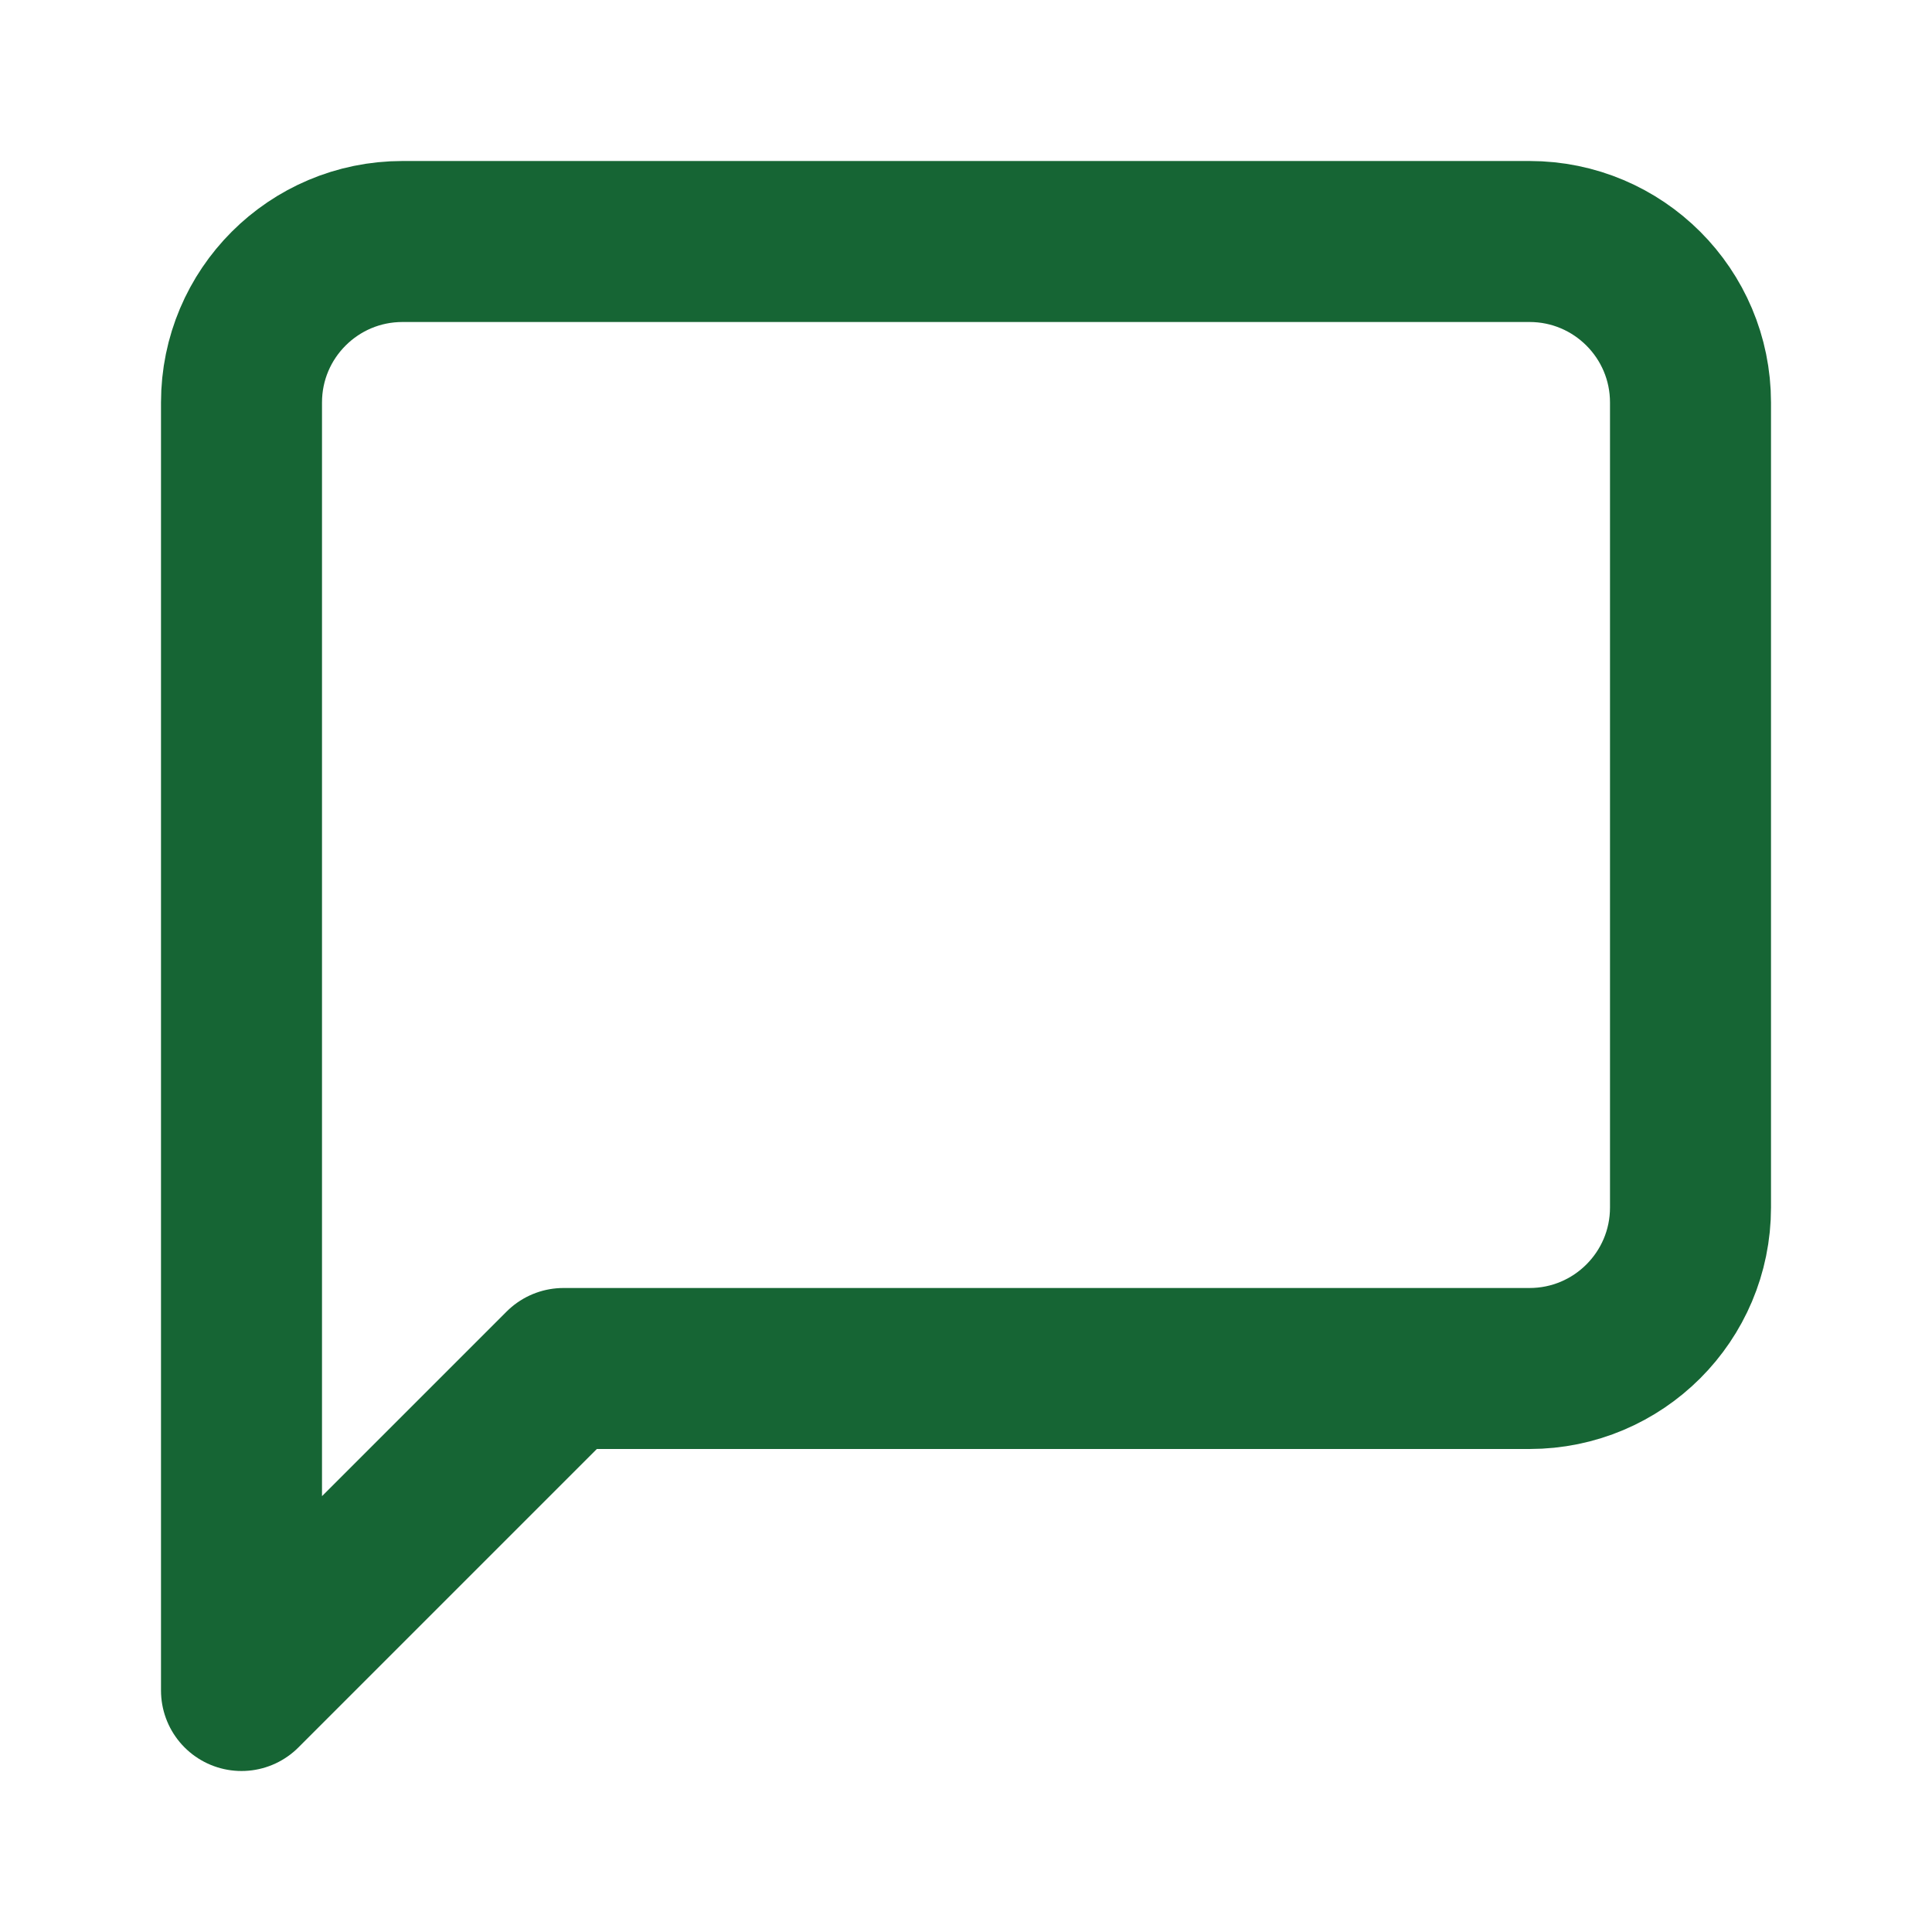
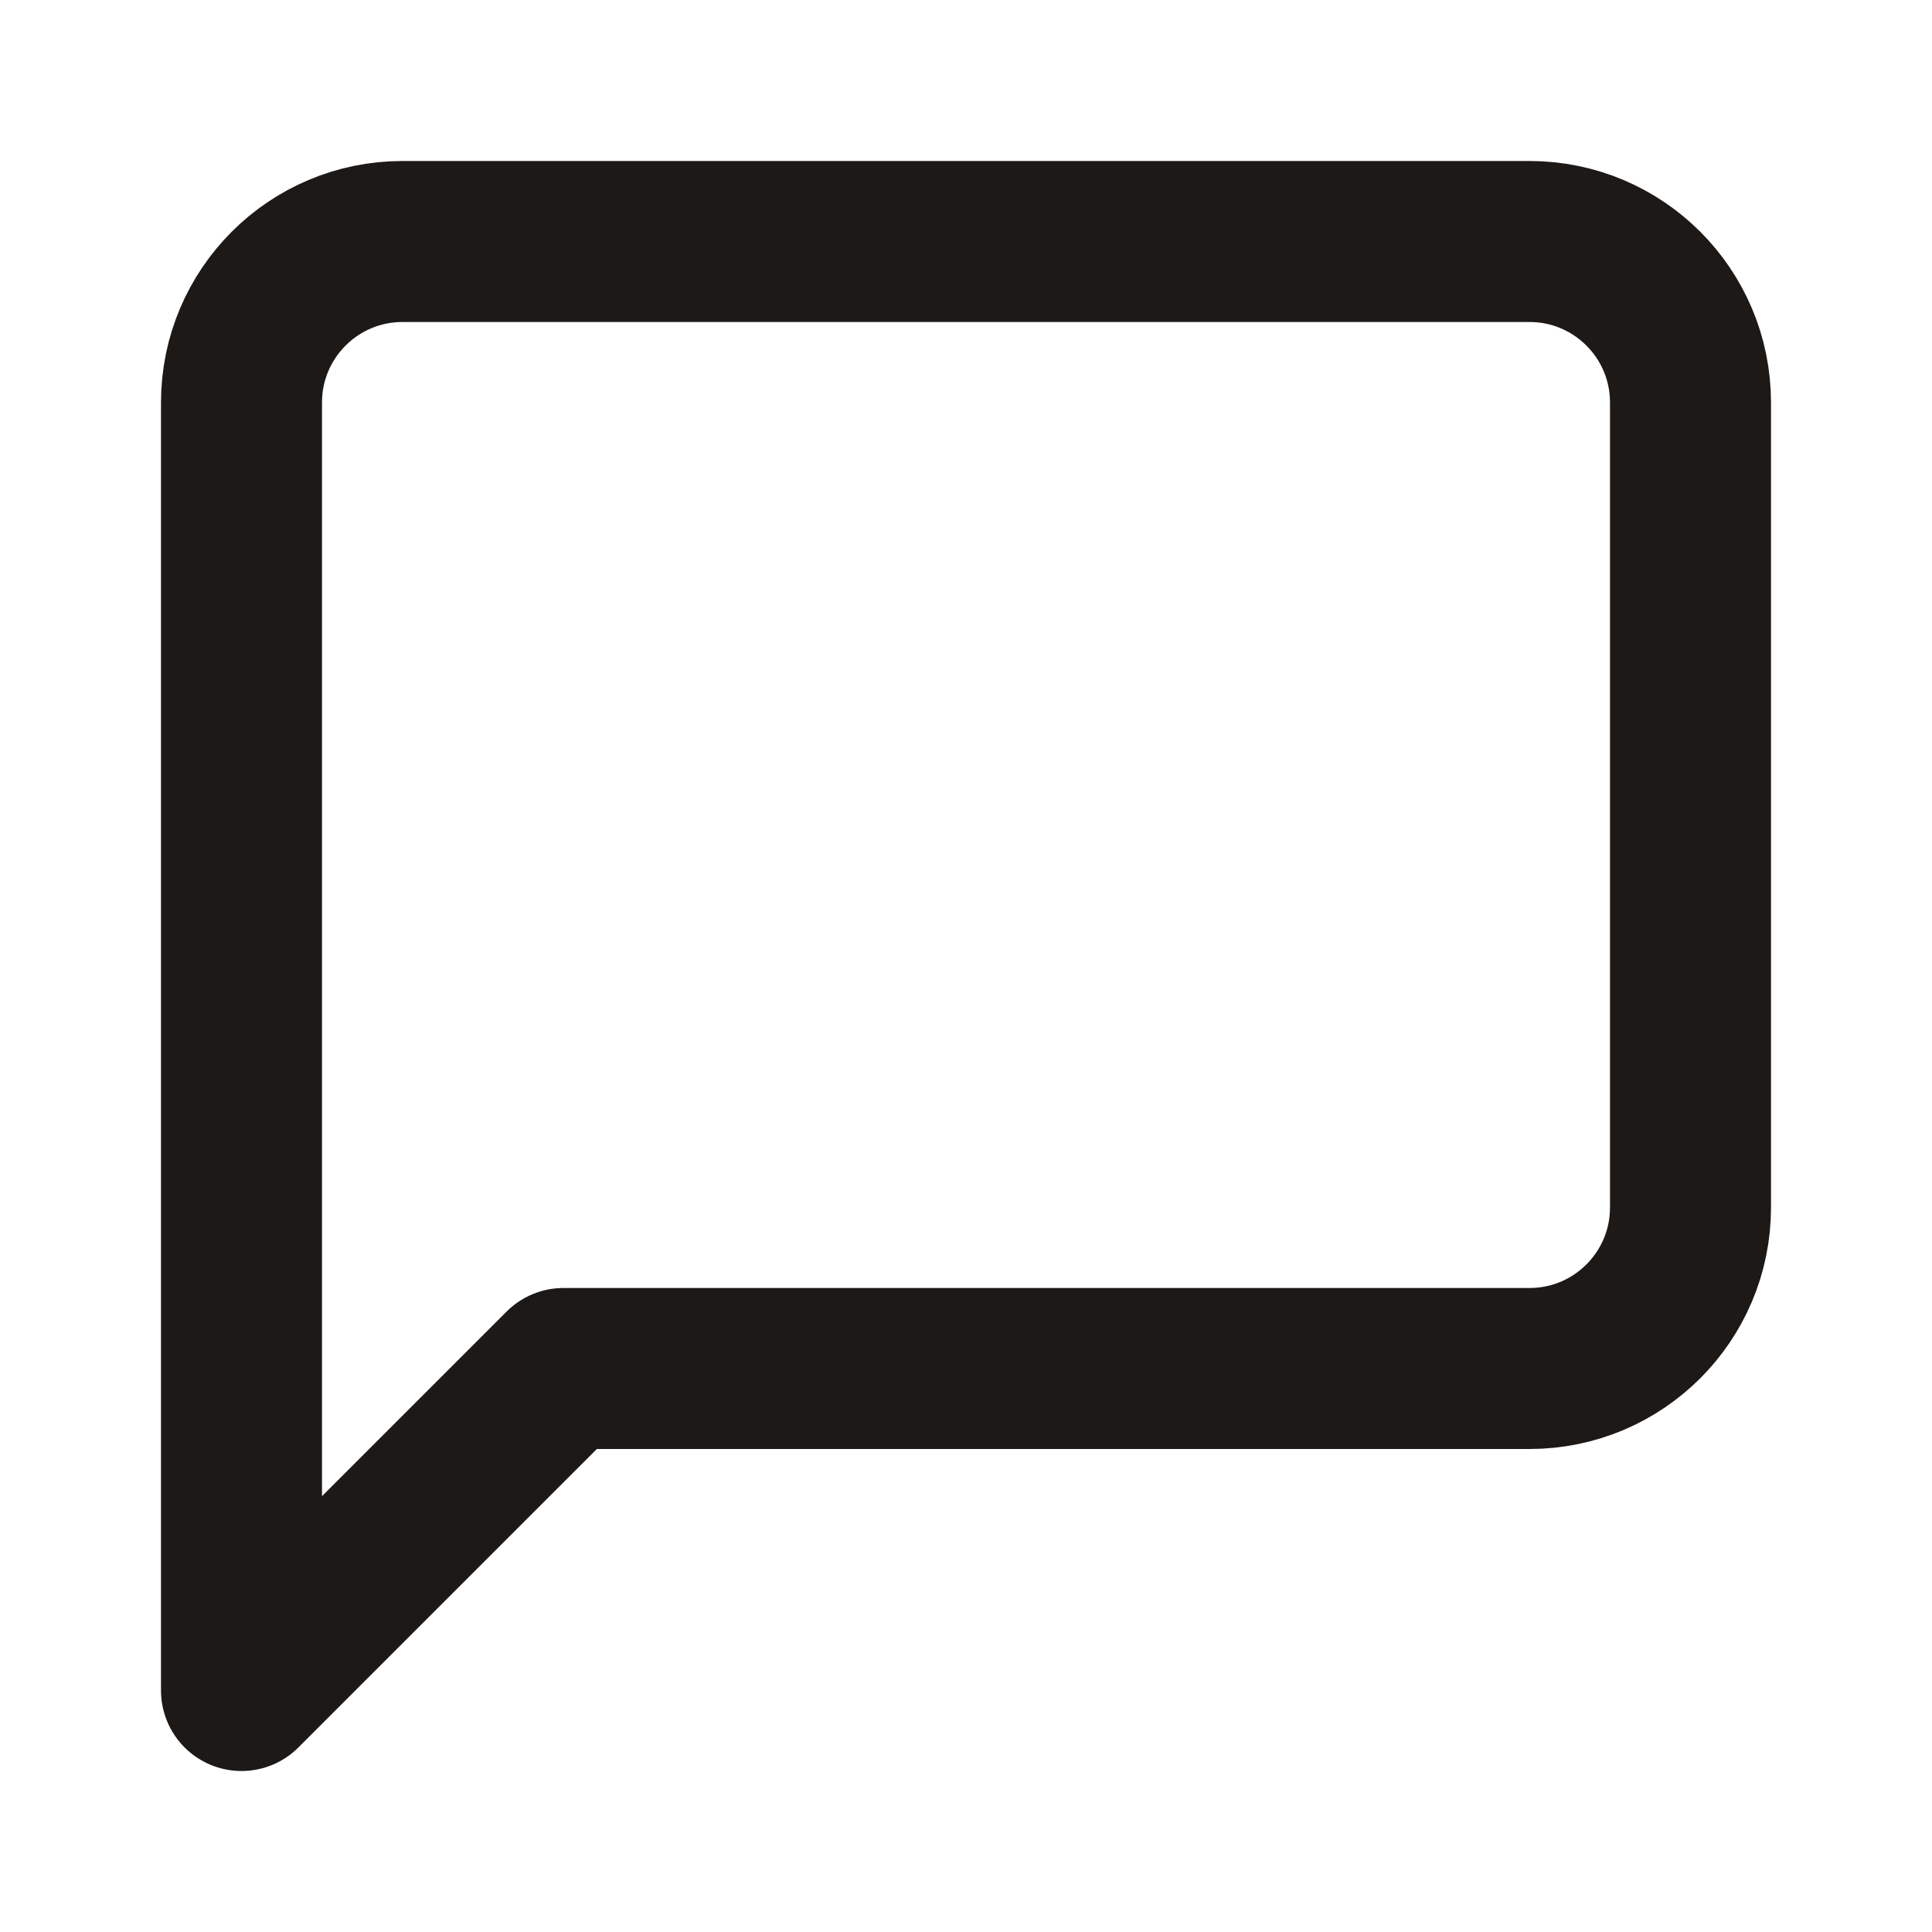
- <svg xmlns="http://www.w3.org/2000/svg" width="24" height="24" viewBox="0 0 24 24" fill="none" stroke="#166534" stroke-width="2" stroke-linecap="round" stroke-linejoin="round" class="feather feather-message-square">
+ <svg xmlns="http://www.w3.org/2000/svg" width="24" height="24" viewBox="0 0 24 24" fill="none" stroke="hsl(24, 10%, 10%)" stroke-width="2" stroke-linecap="round" stroke-linejoin="round" class="feather feather-message-square">
  <path d="M21 15a2 2 0 0 1-2 2H7l-4 4V5a2 2 0 0 1 2-2h14a2 2 0 0 1 2 2z" />
</svg>
